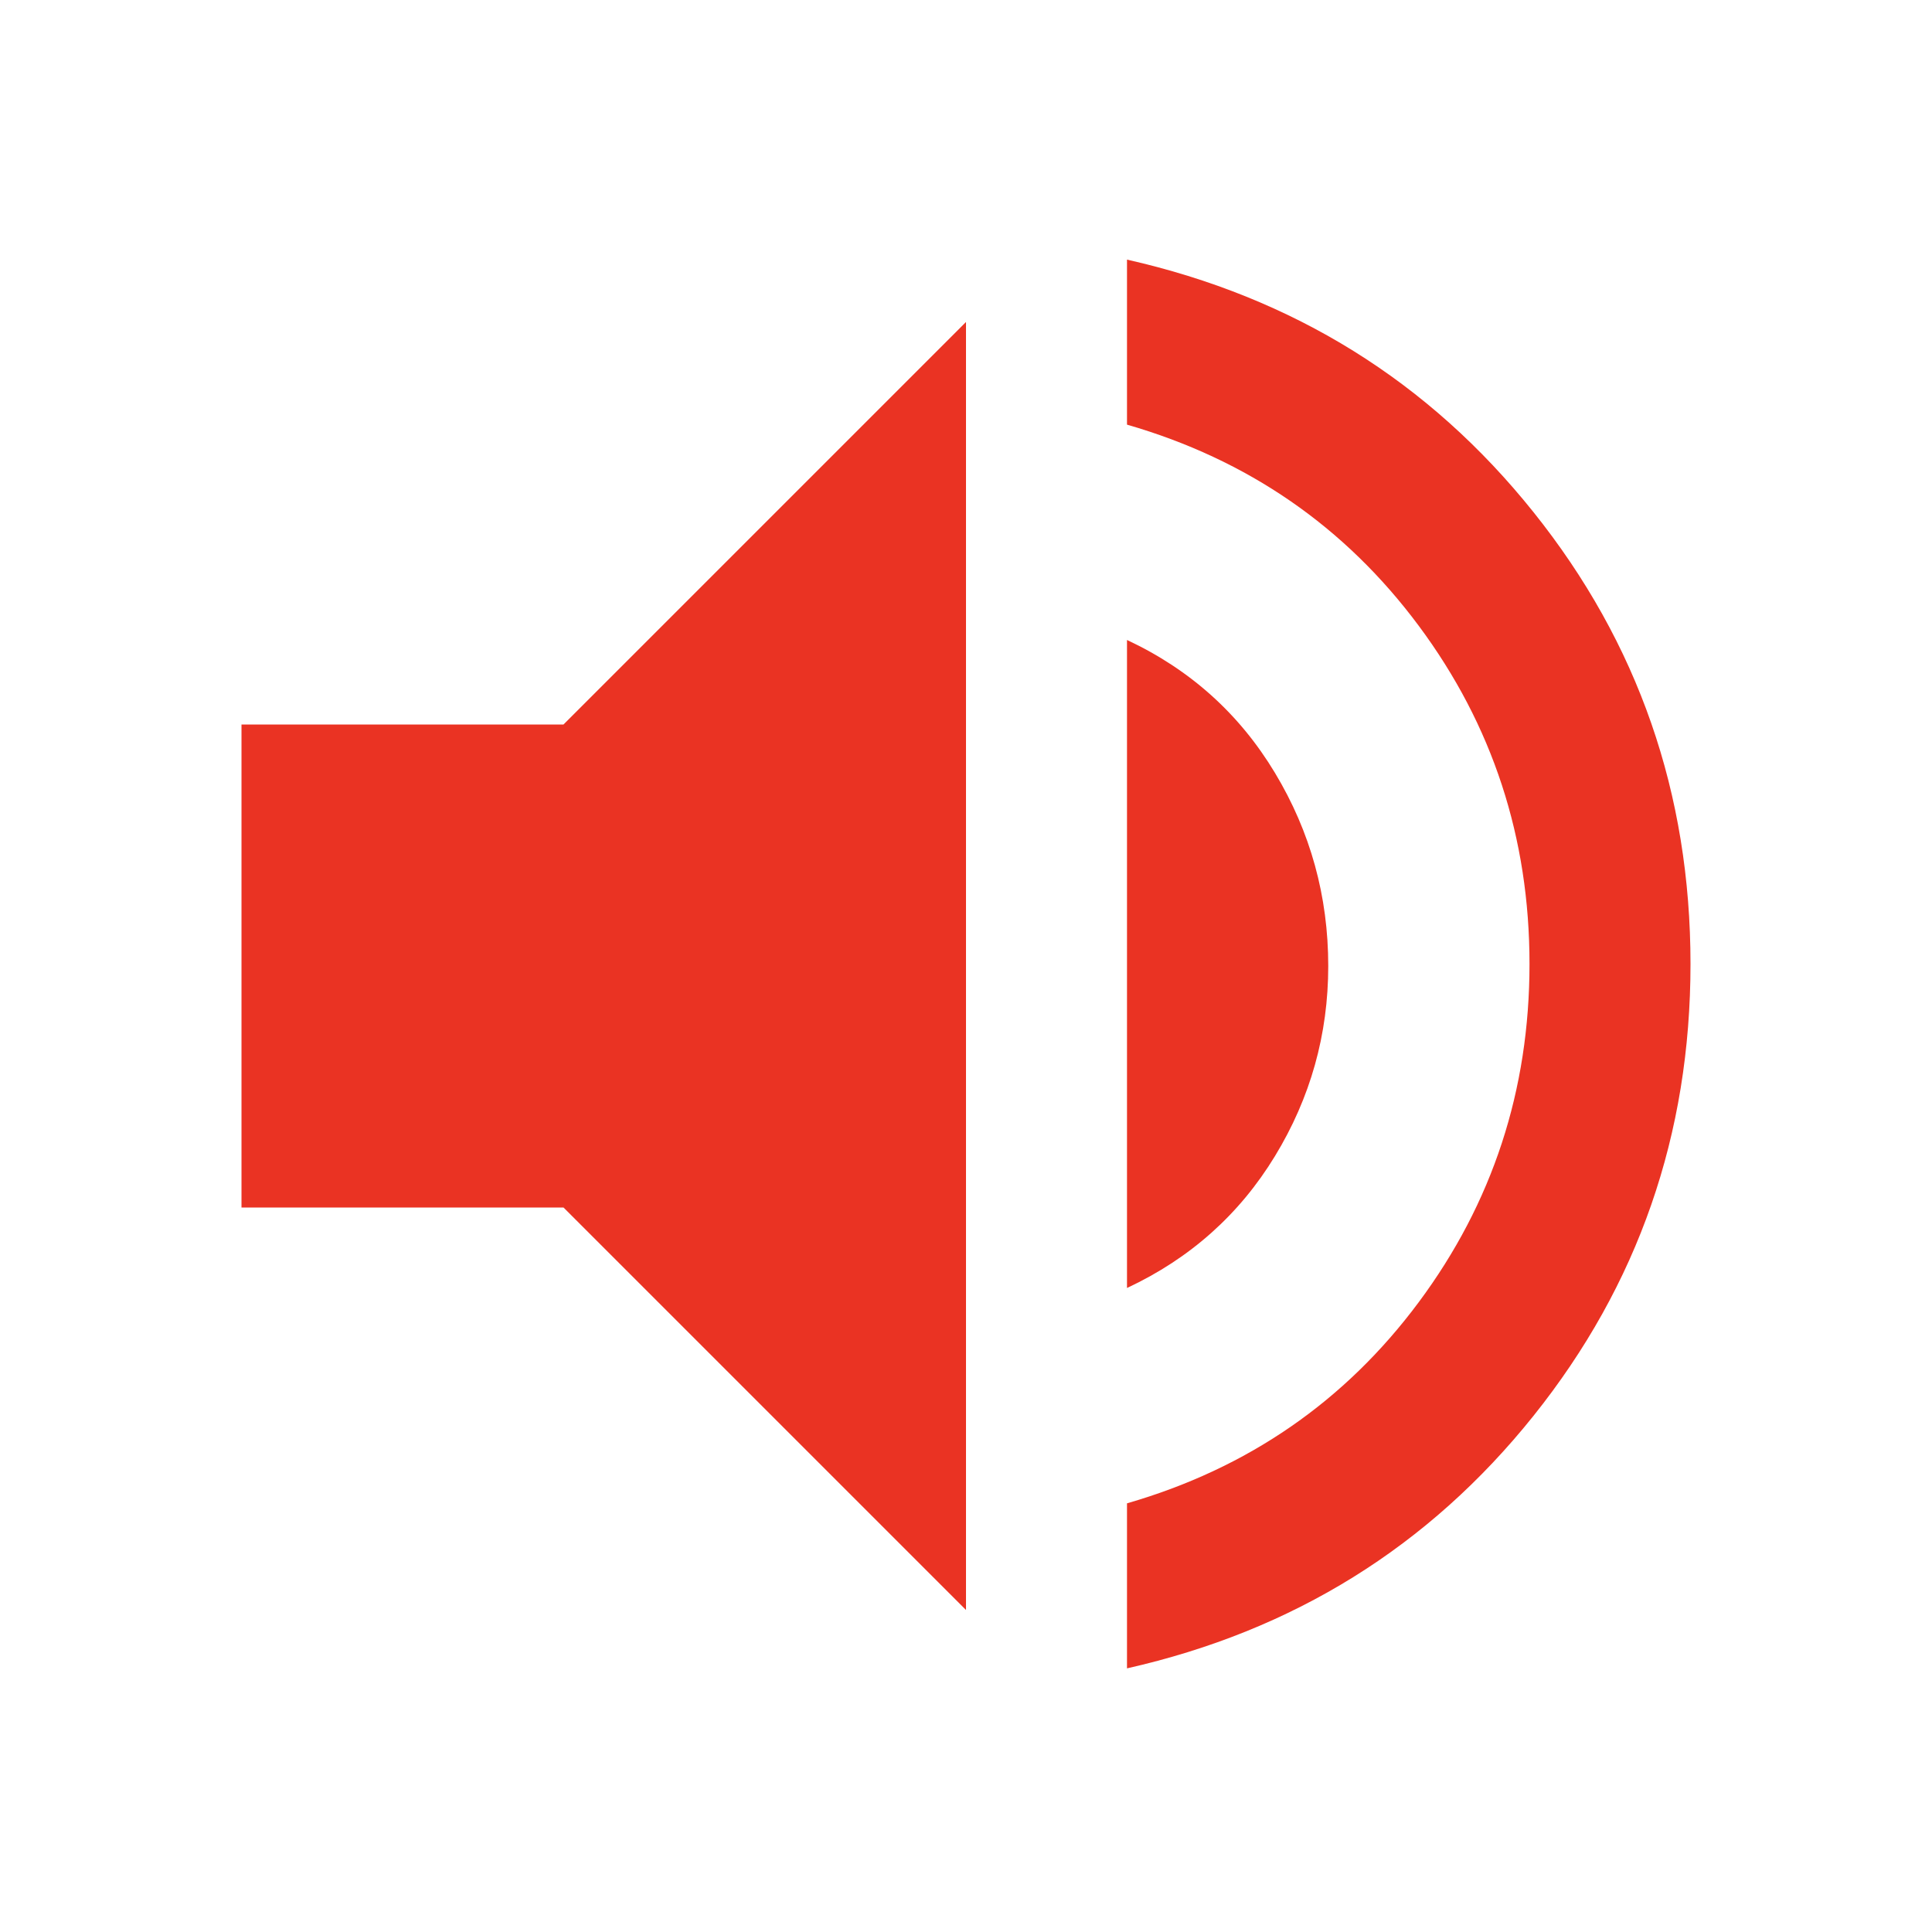
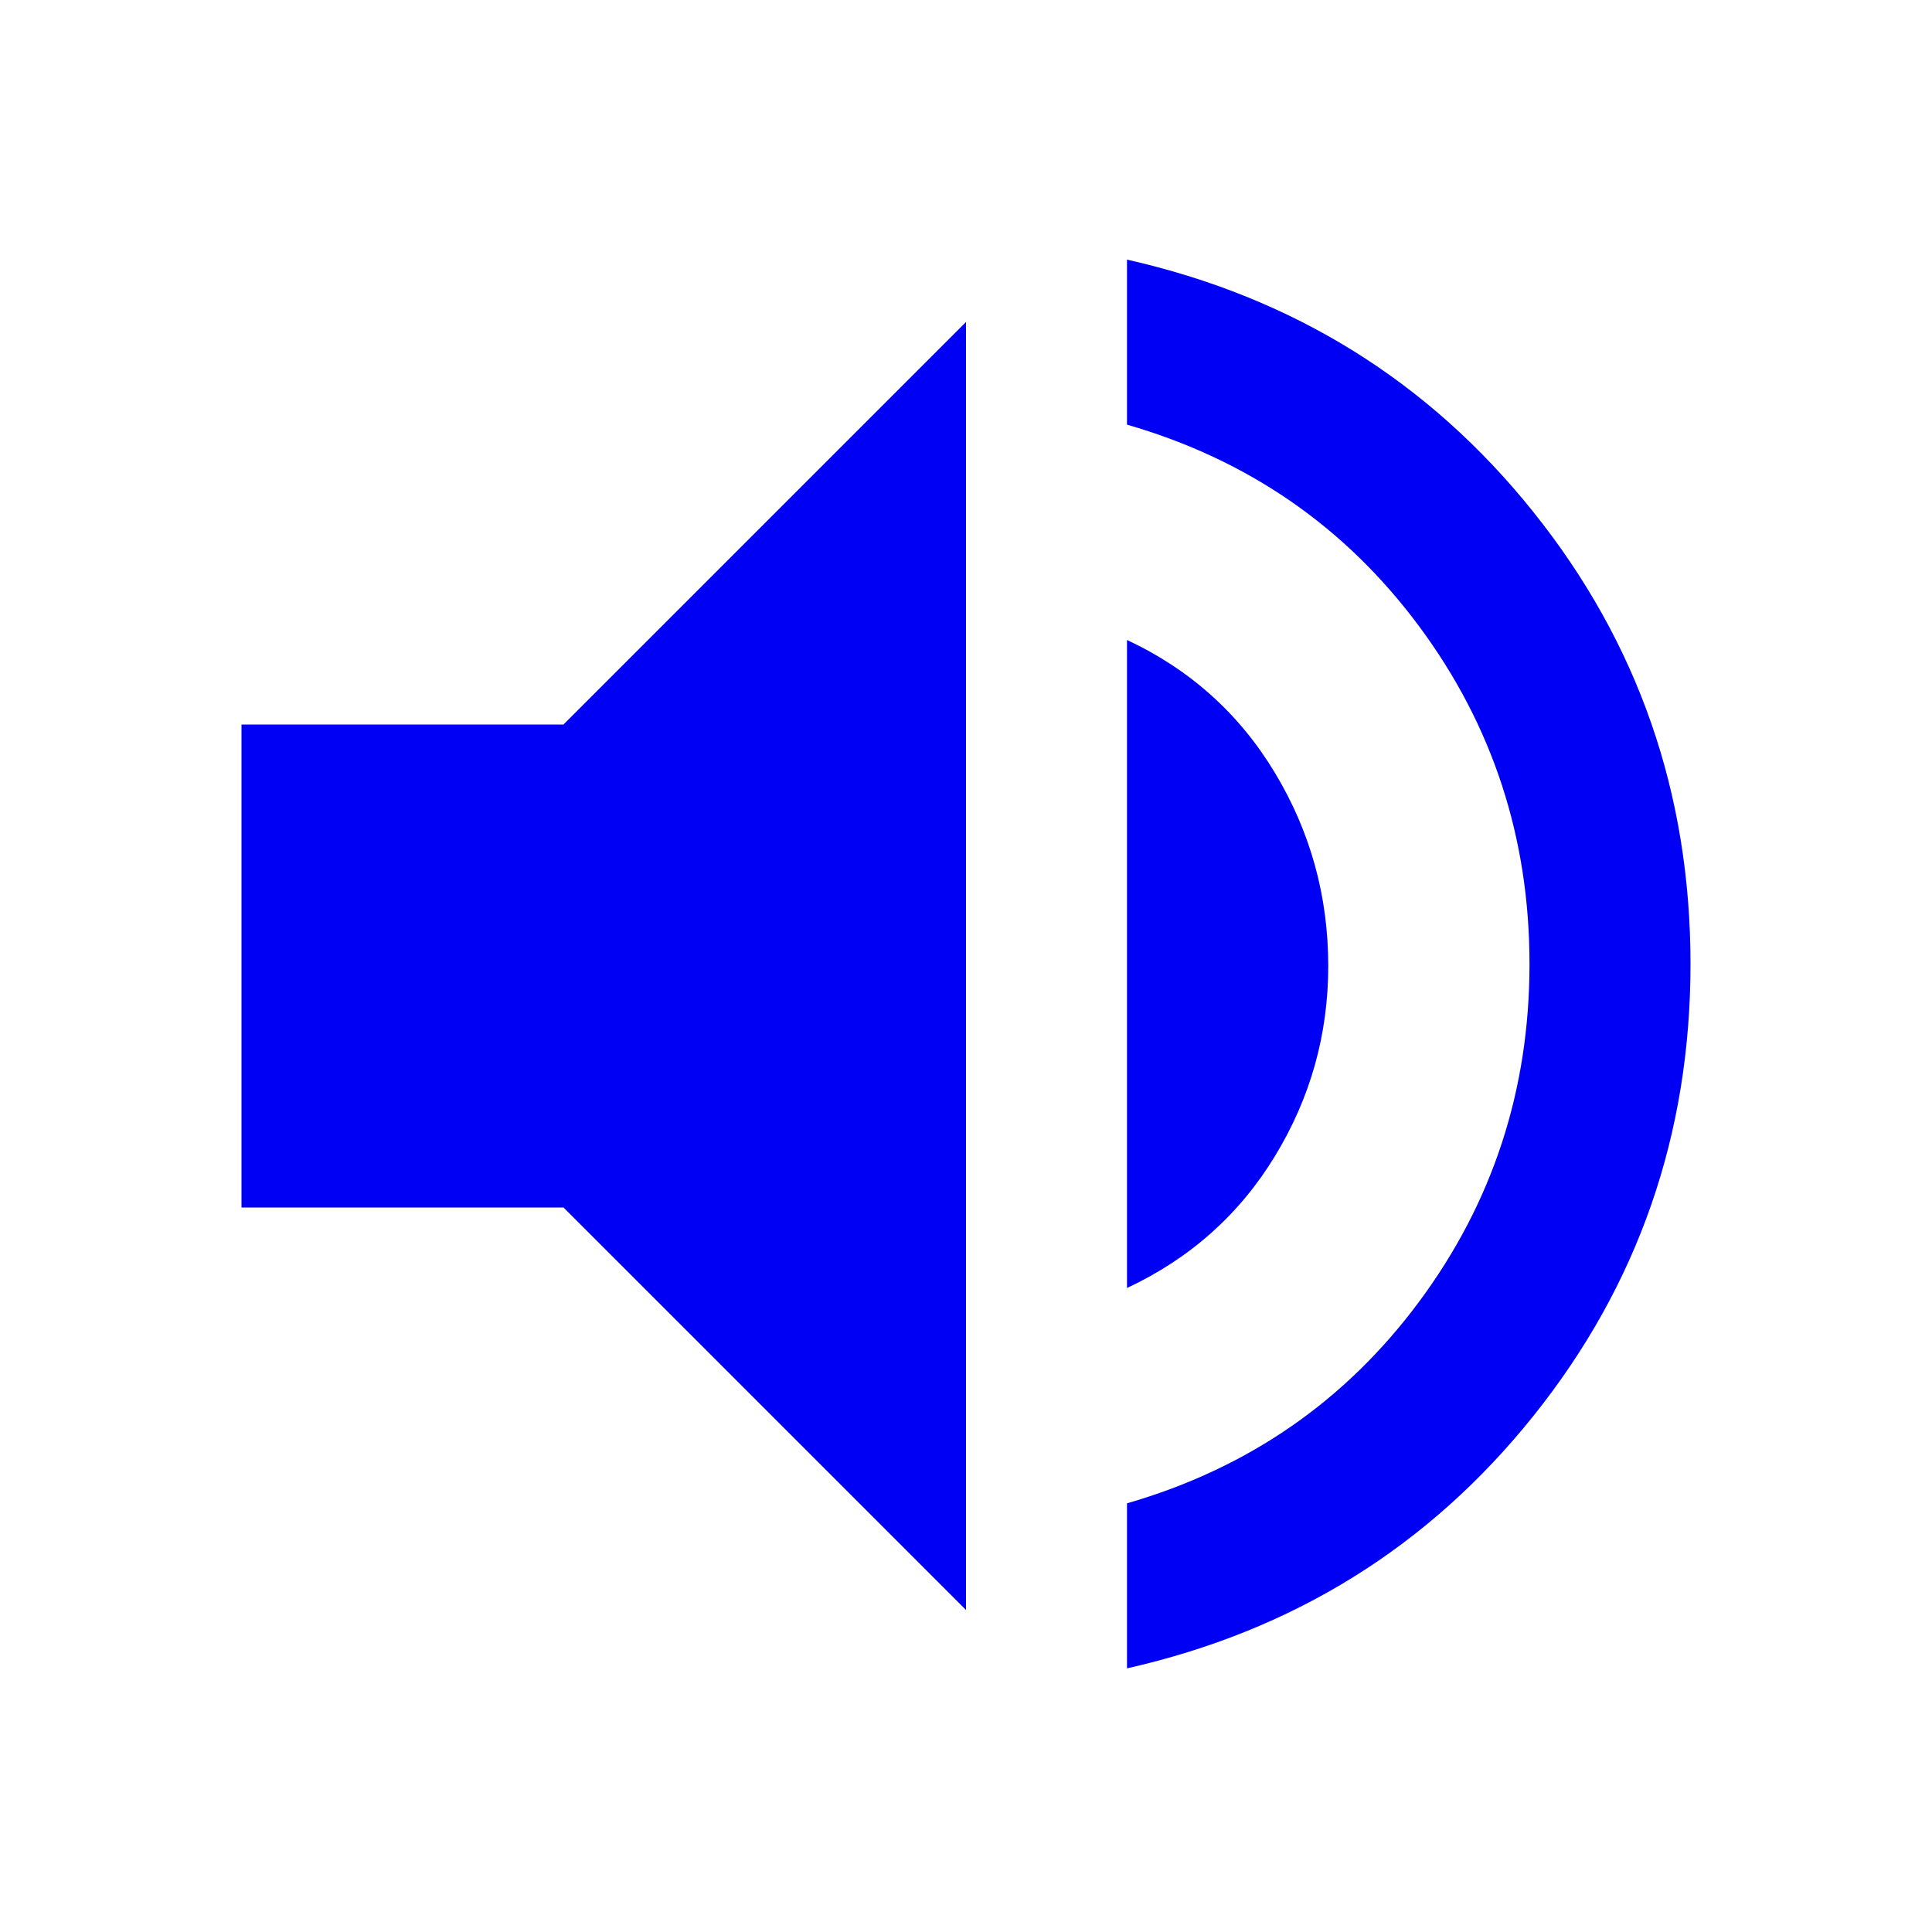
- <svg xmlns="http://www.w3.org/2000/svg" height="24px" viewBox="0 -960 960 960" width="24px" fill="#EA3323">
+ <svg xmlns="http://www.w3.org/2000/svg" height="24px" viewBox="0 -960 960 960" width="24px" fill="#0000F5">
  <path d="M560-131v-82q90-26 145-100t55-168q0-94-55-168T560-749v-82q124 28 202 125.5T840-481q0 127-78 224.5T560-131ZM120-360v-240h160l200-200v640L280-360H120Zm440 40v-322q47 22 73.5 66t26.5 96q0 51-26.5 94.5T560-320Z" />
</svg>
